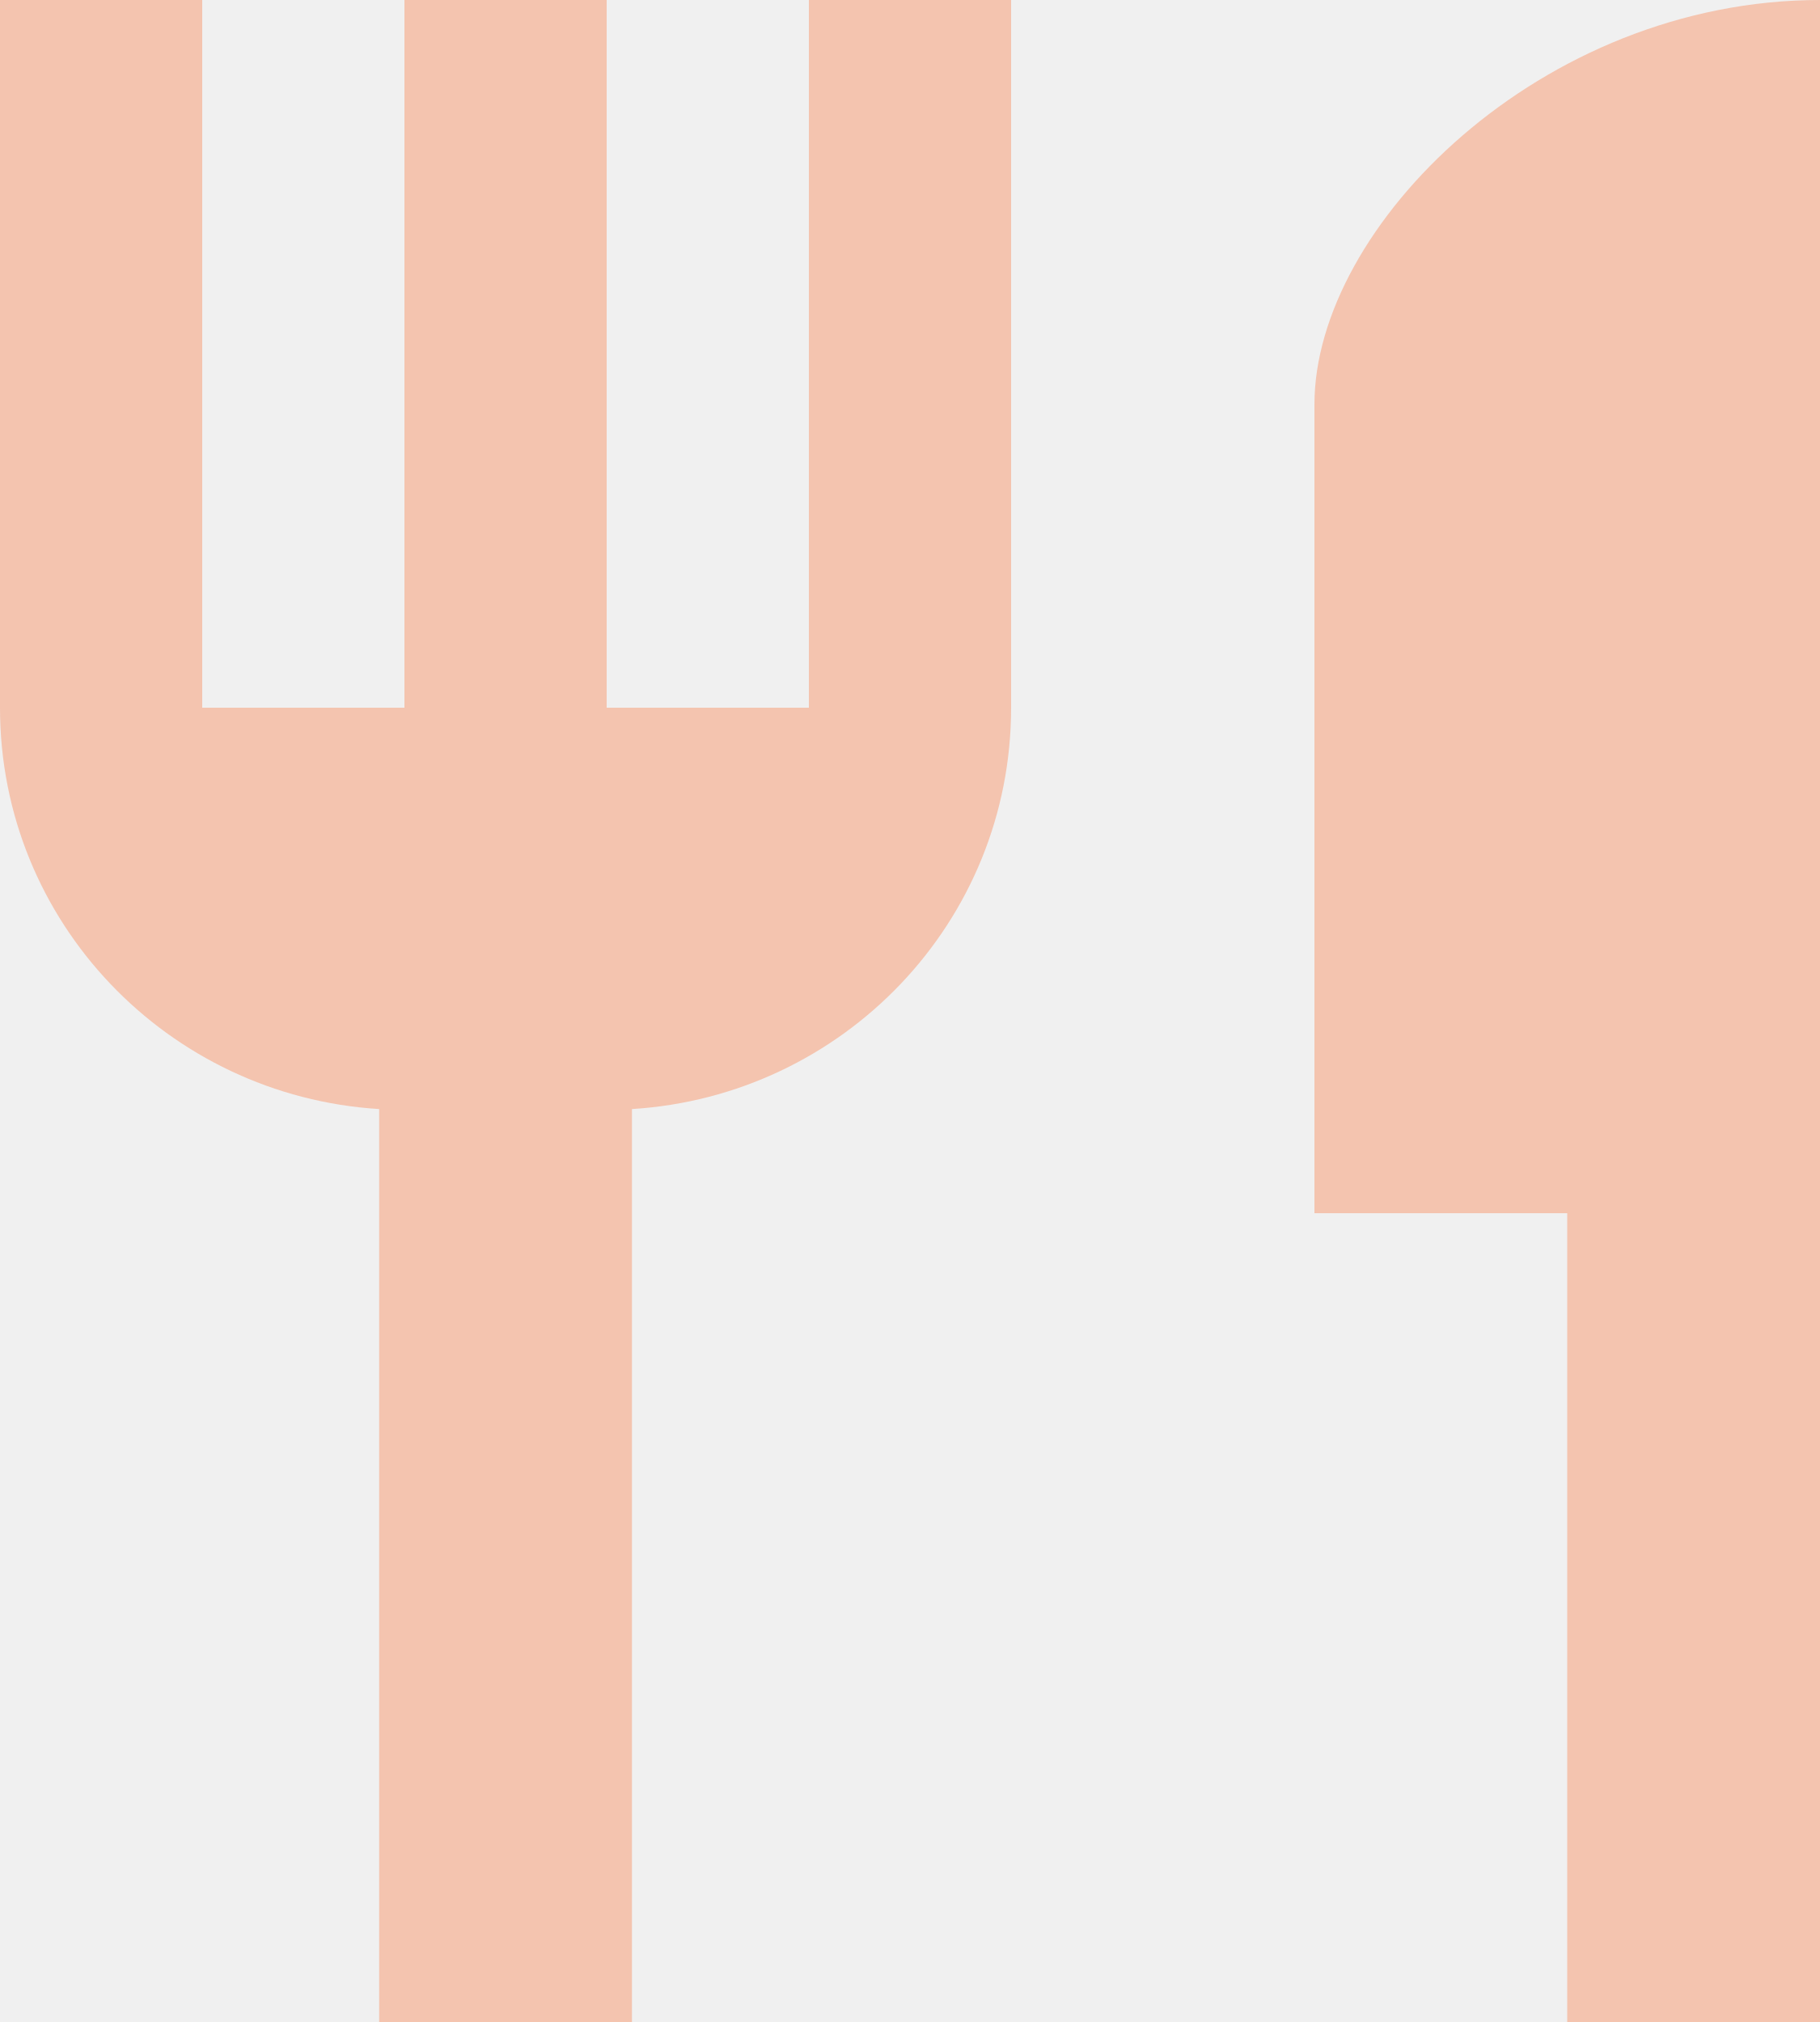
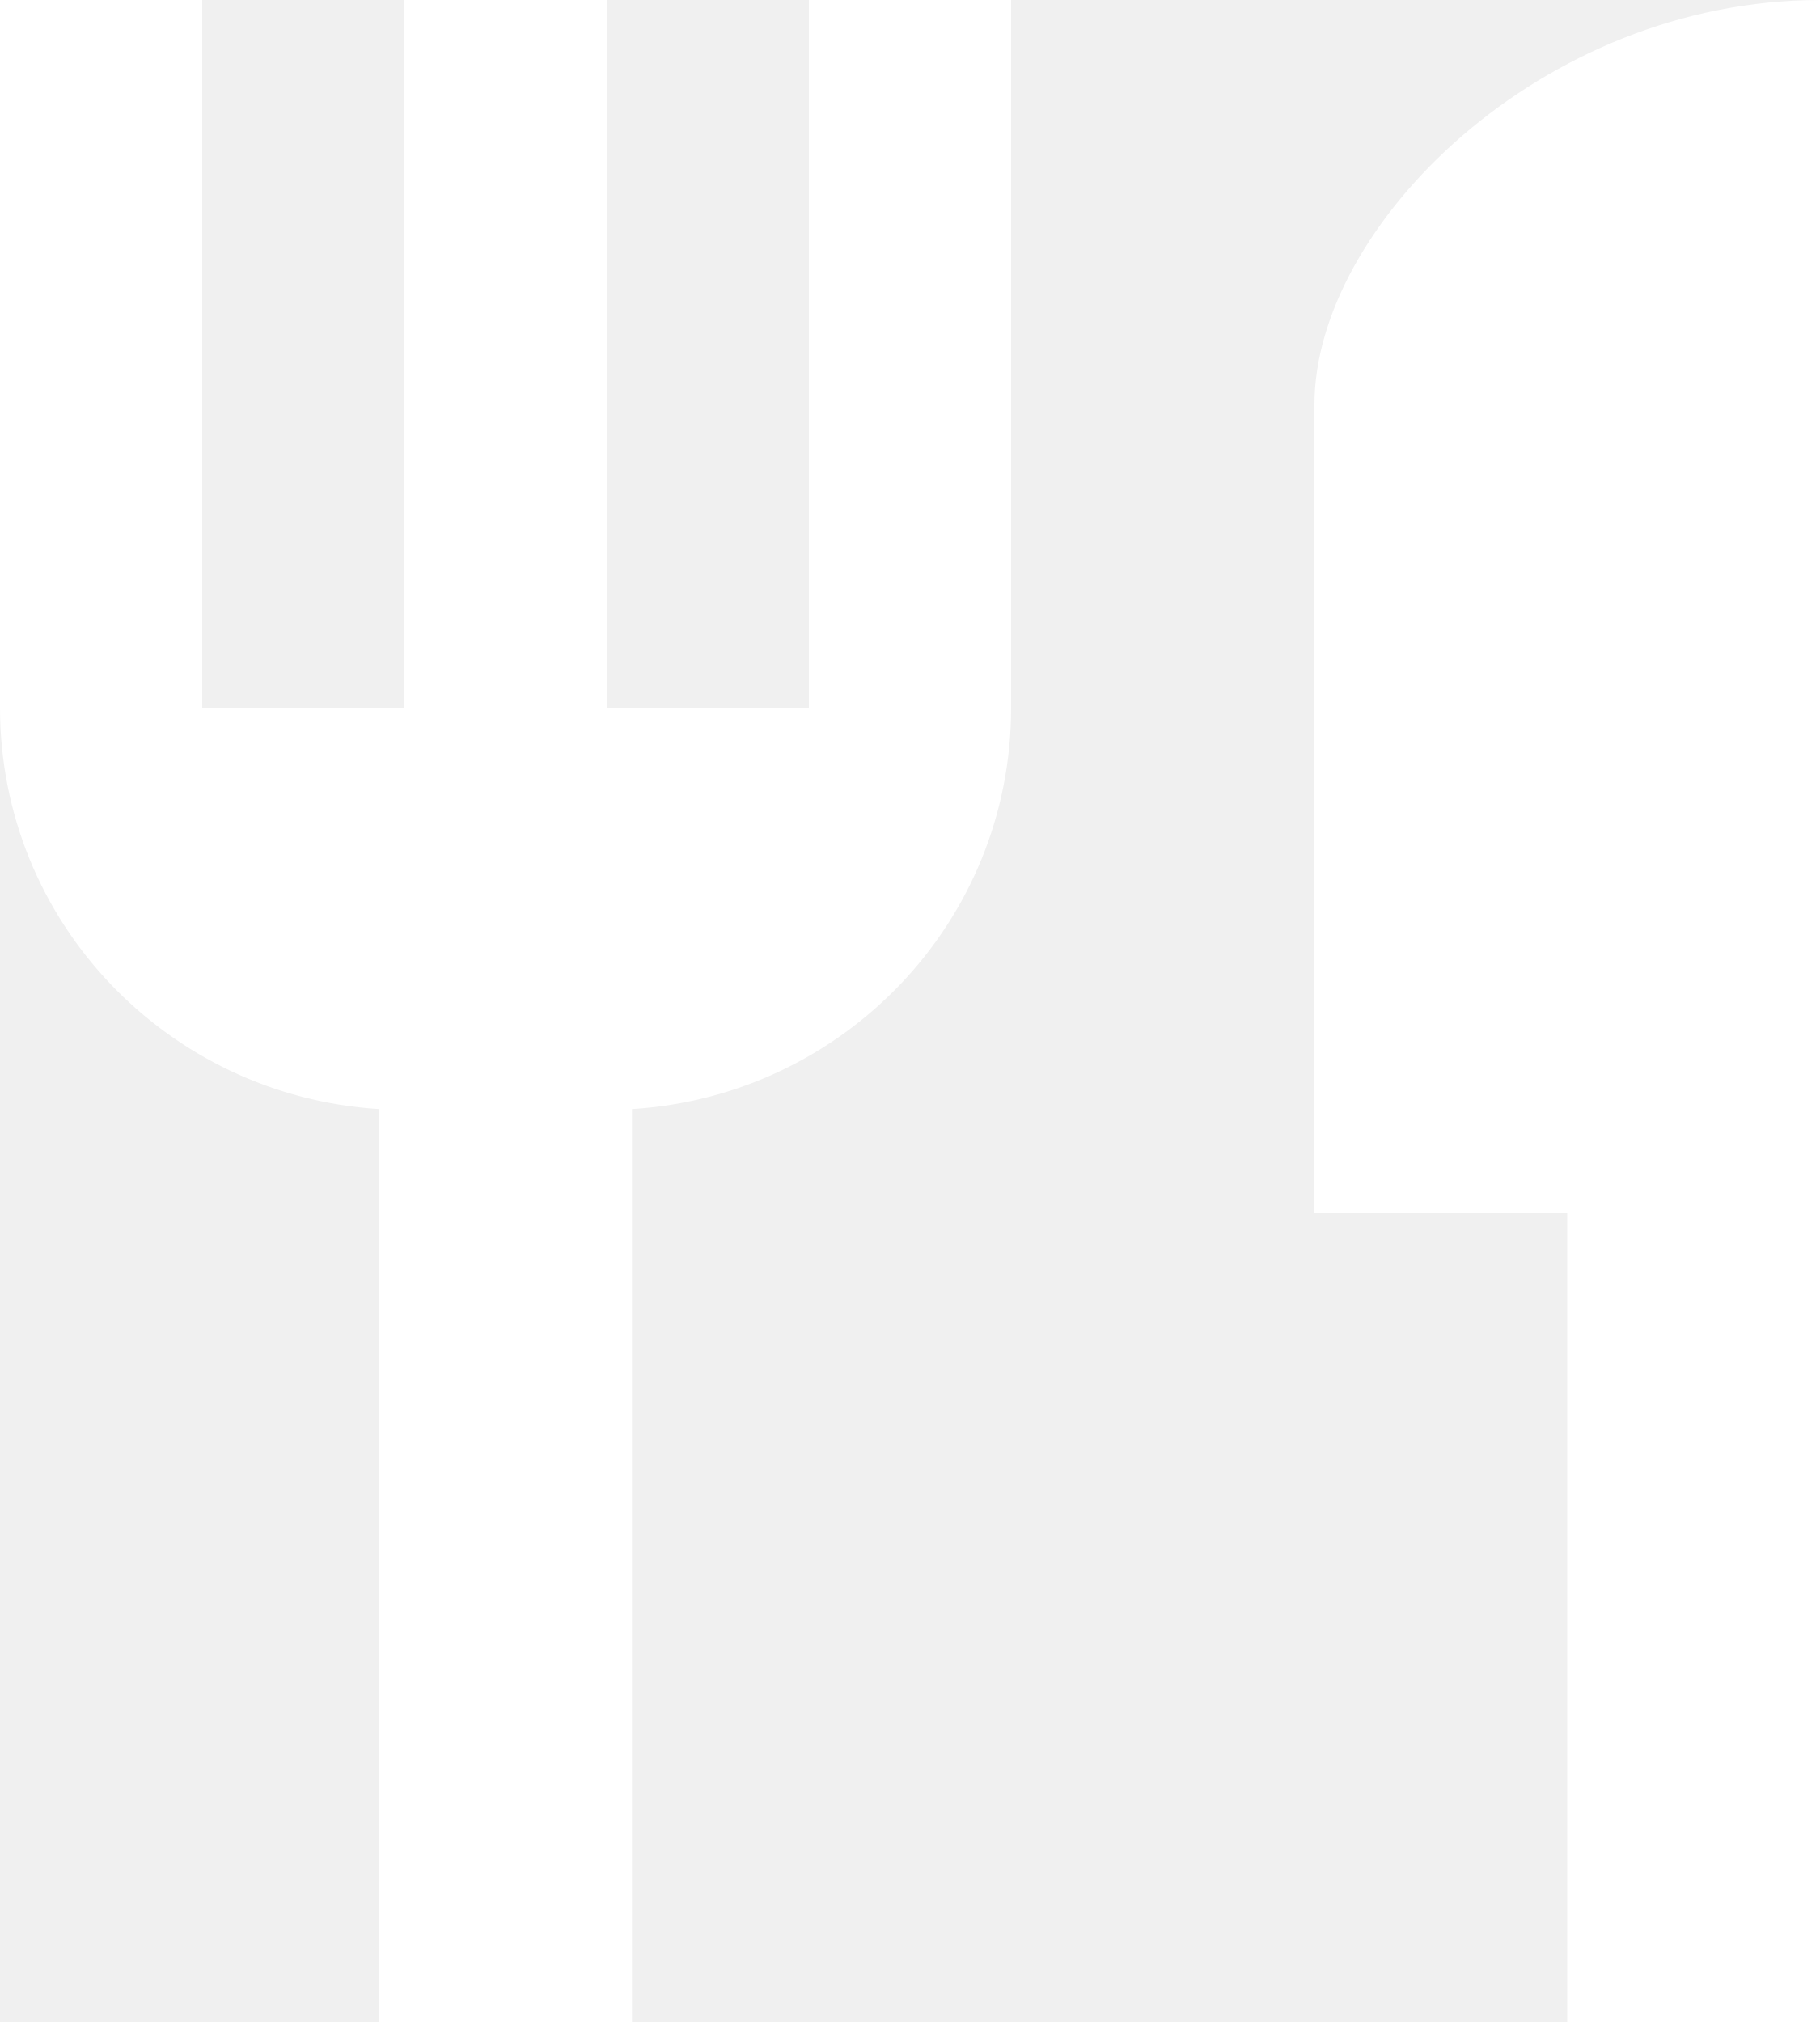
<svg xmlns="http://www.w3.org/2000/svg" width="18" height="20" fill="none" viewBox="0 0 18 20">
-   <path fill="#F4C4AF" d="M8 7H6V0H4v7H2V0H0v7c0 2.12 1.66 3.84 3.75 3.97V20h2.5v-9.03C8.34 10.84 10 9.12 10 7V0H8v7zm5-3v8h2.5v8H18V0c-2.76 0-5 2.24-5 4z" />
+   <path fill="#fff" d="M8 7H6V0H4v7H2V0H0v7c0 2.12 1.66 3.84 3.75 3.97V20h2.5v-9.03C8.34 10.84 10 9.12 10 7V0H8v7zm5-3v8h2.5v8H18V0c-2.76 0-5 2.24-5 4z" />
</svg>
